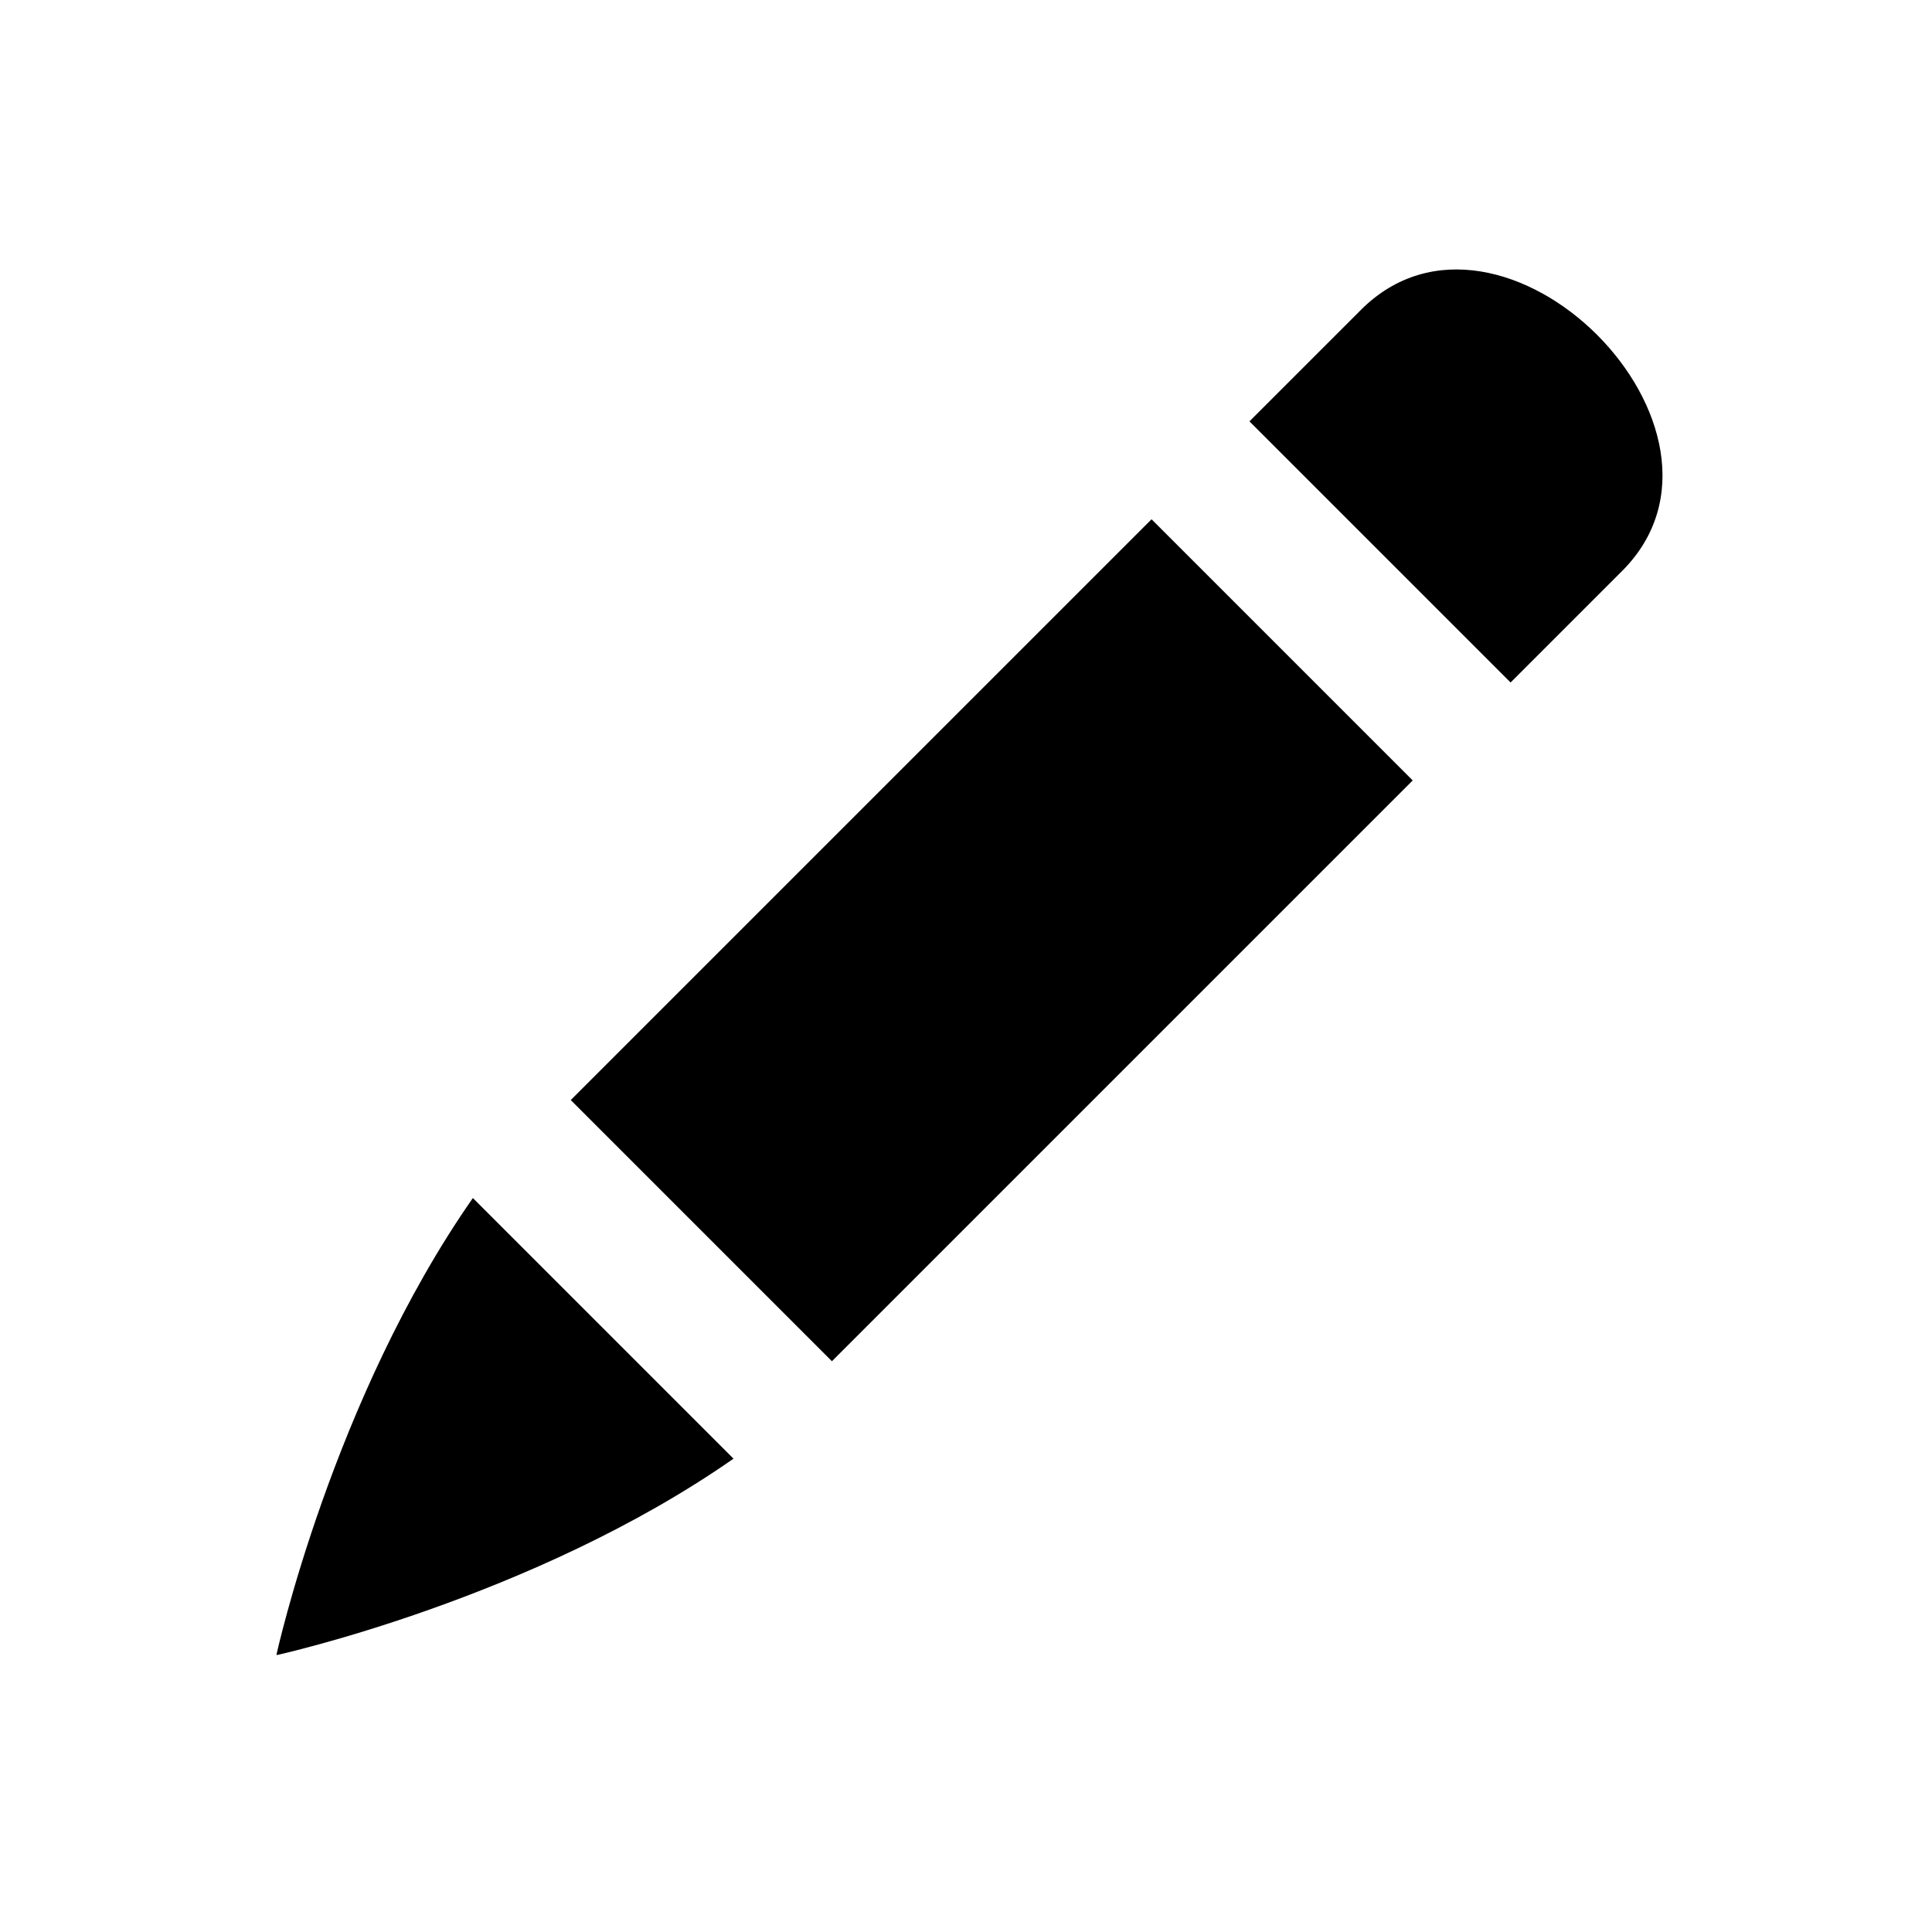
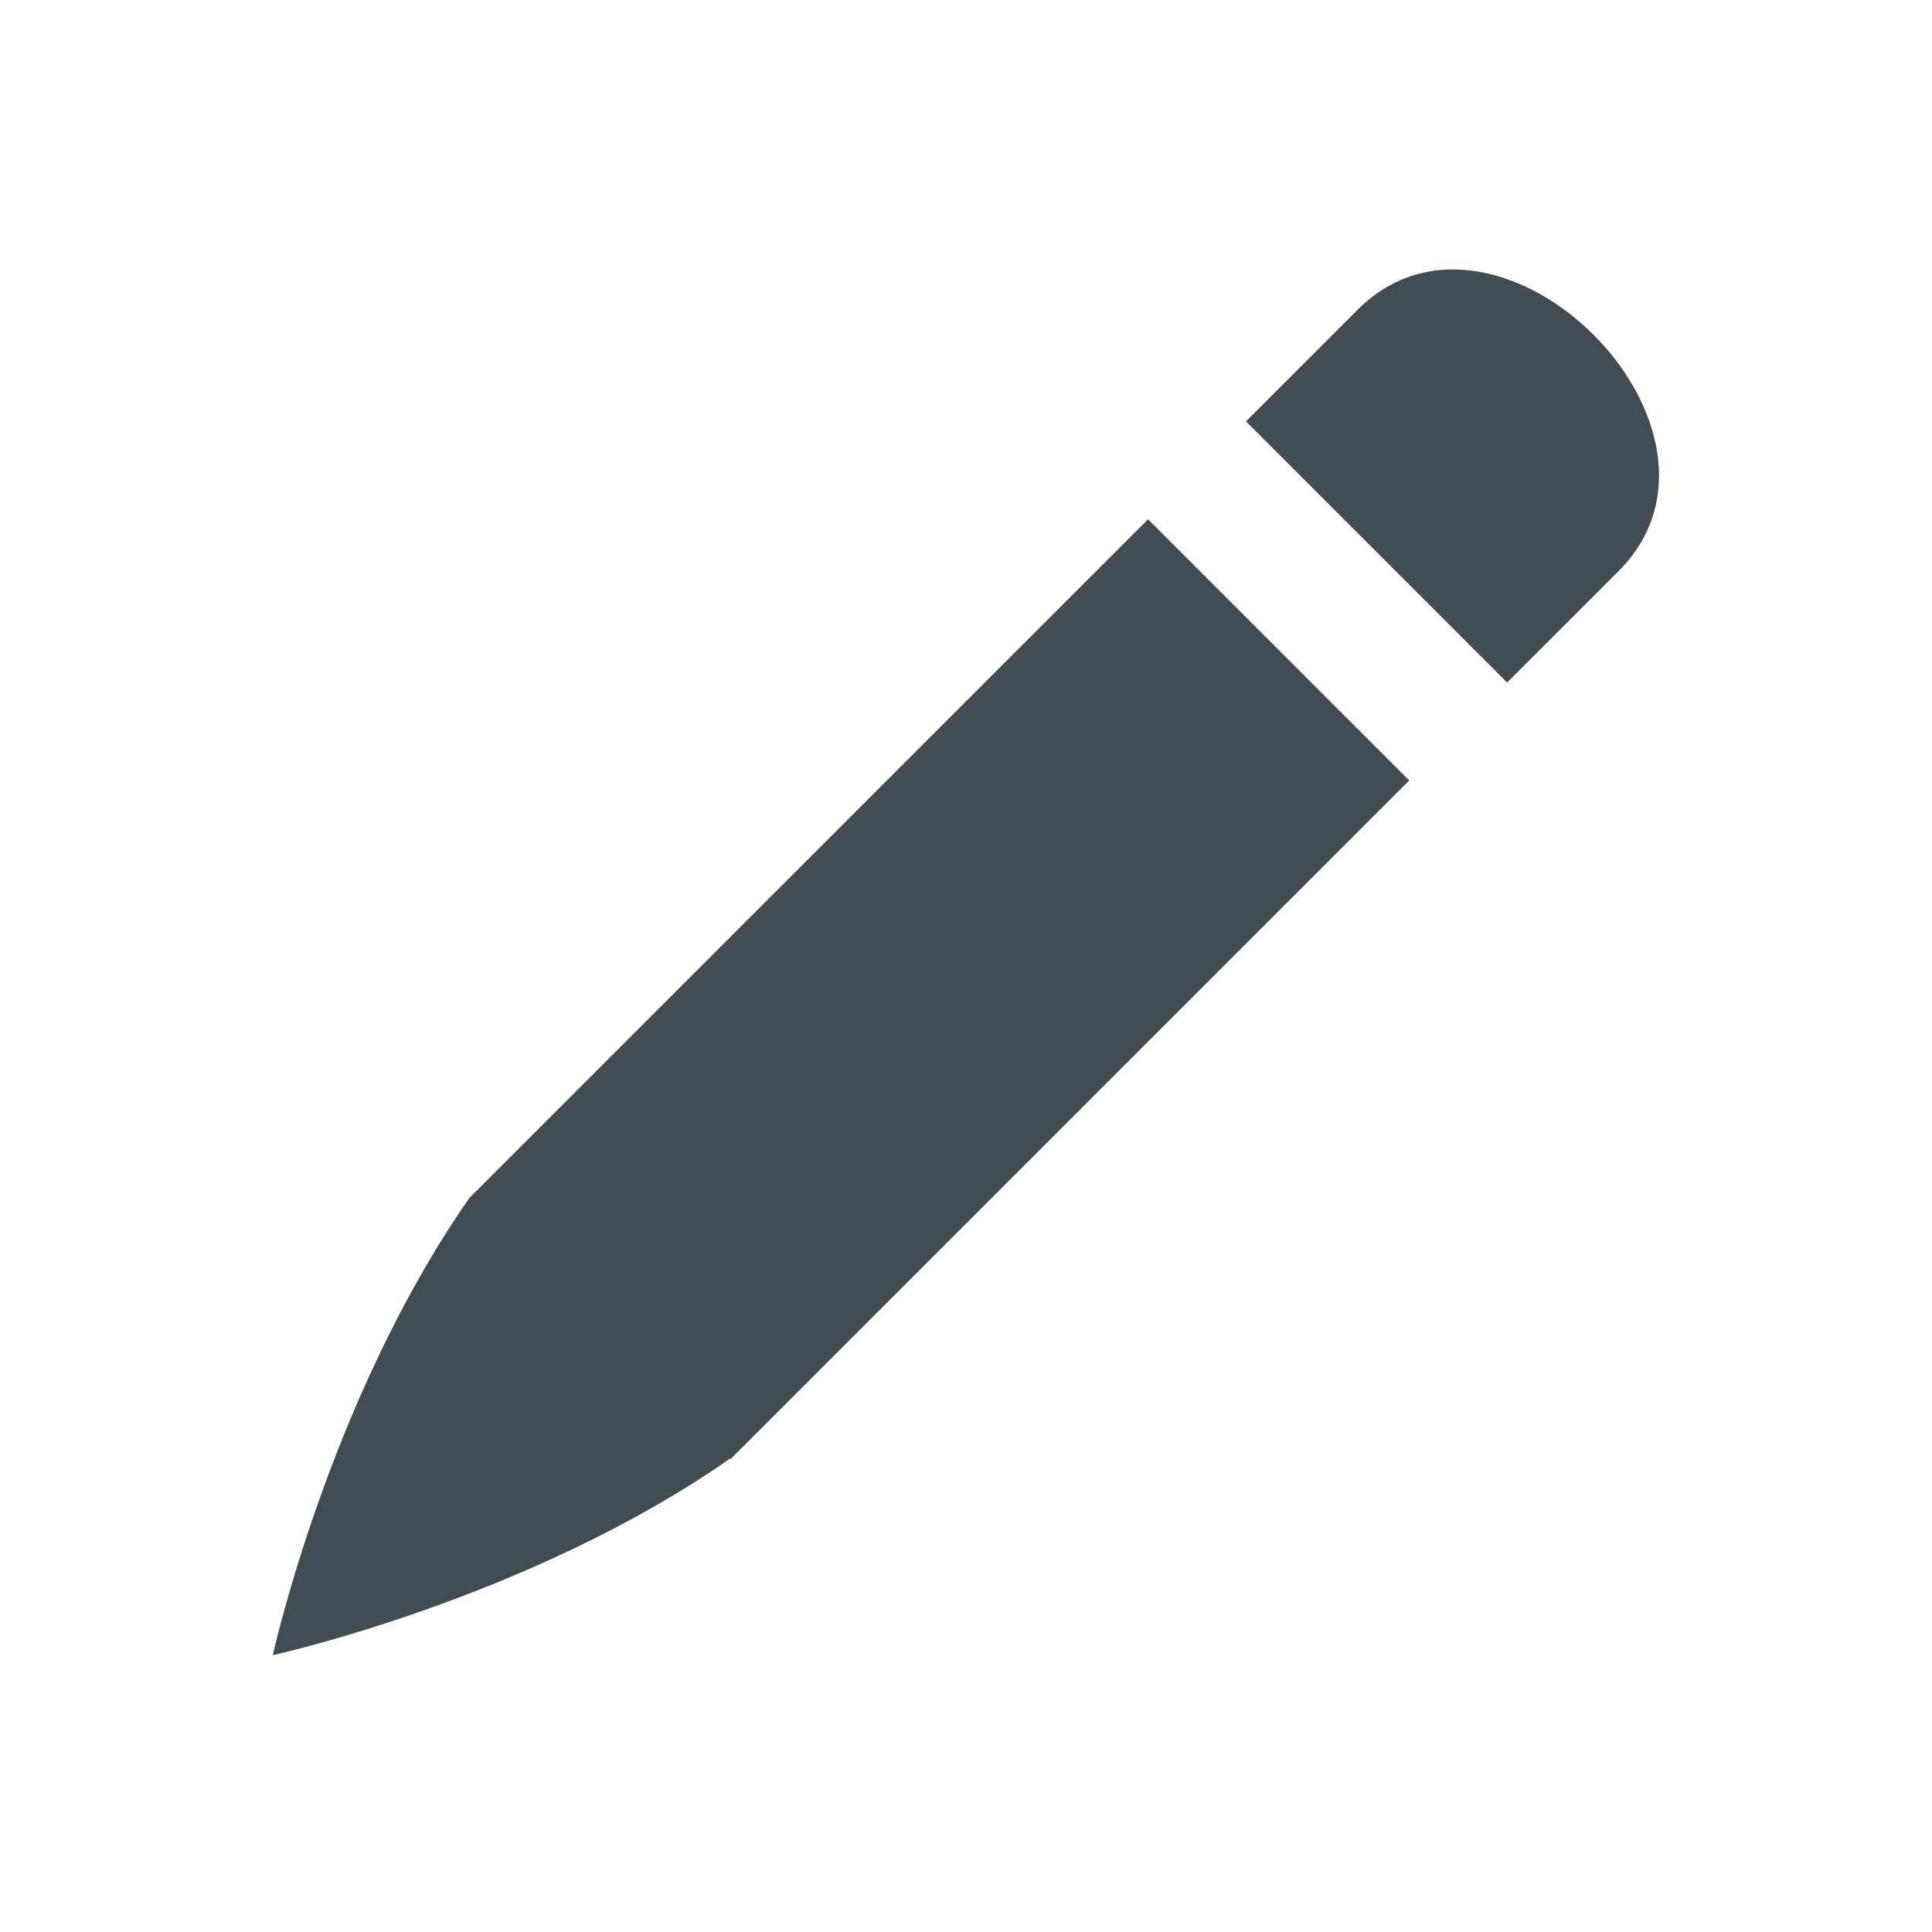
- <svg xmlns="http://www.w3.org/2000/svg" version="1.1" x="0px" y="0px" width="83.697px" height="83.698px" viewBox="1568.712 250.505 83.697 83.698" enable-background="new 1568.712 250.505 83.697 83.698" xml:space="preserve">
-   <g id="Layer_1">
-     <path d="M1593.438,298.162l11.314,11.314l25.161-25.161l-11.313-11.314L1593.438,298.162z M1627.669,263.93   c-0.005,0.005-0.01,0.011-0.015,0.017l-4.813,4.812l11.313,11.313l4.83-4.83C1645.083,269.143,1633.768,257.83,1627.669,263.93z    M1580.69,322.183l0.021,0.021c0,0,11.075-2.432,19.778-8.507l-11.291-11.291C1583.122,311.108,1580.69,322.183,1580.69,322.183z" />
+ <svg xmlns="http://www.w3.org/2000/svg" version="1.1" id="Layer_1" x="0px" y="0px" width="83.697px" height="83.698px" viewBox="1568.712 250.505 83.697 83.698" enable-background="new 1568.712 250.505 83.697 83.698" xml:space="preserve">
+   <g>
+     <path fill="#414C52" d="M1618.448,273.001l-29.396,29.395c-6.08,8.704-8.514,19.787-8.514,19.787l0.021,0.021   c0,0,11.083-2.434,19.787-8.514l0.017,0.023l29.398-29.398L1618.448,273.001z" />
+     <path fill="#414C52" d="M1627.518,263.93c-0.005,0.005-0.01,0.011-0.015,0.017l-4.813,4.813l11.313,11.313l4.83-4.83   C1644.932,269.143,1633.617,257.83,1627.518,263.93z" />
  </g>
-   <g id="Layer_2">
- </g>
-   <g id="Layer_3">
- </g>
-   <g id="Layer_4">
- </g>
-   <g id="Layer_5">
- </g>
-   <g id="Layer_6">
- </g>
-   <g id="Layer_7">
- </g>
-   <g id="Layer_8">
- </g>
</svg>
